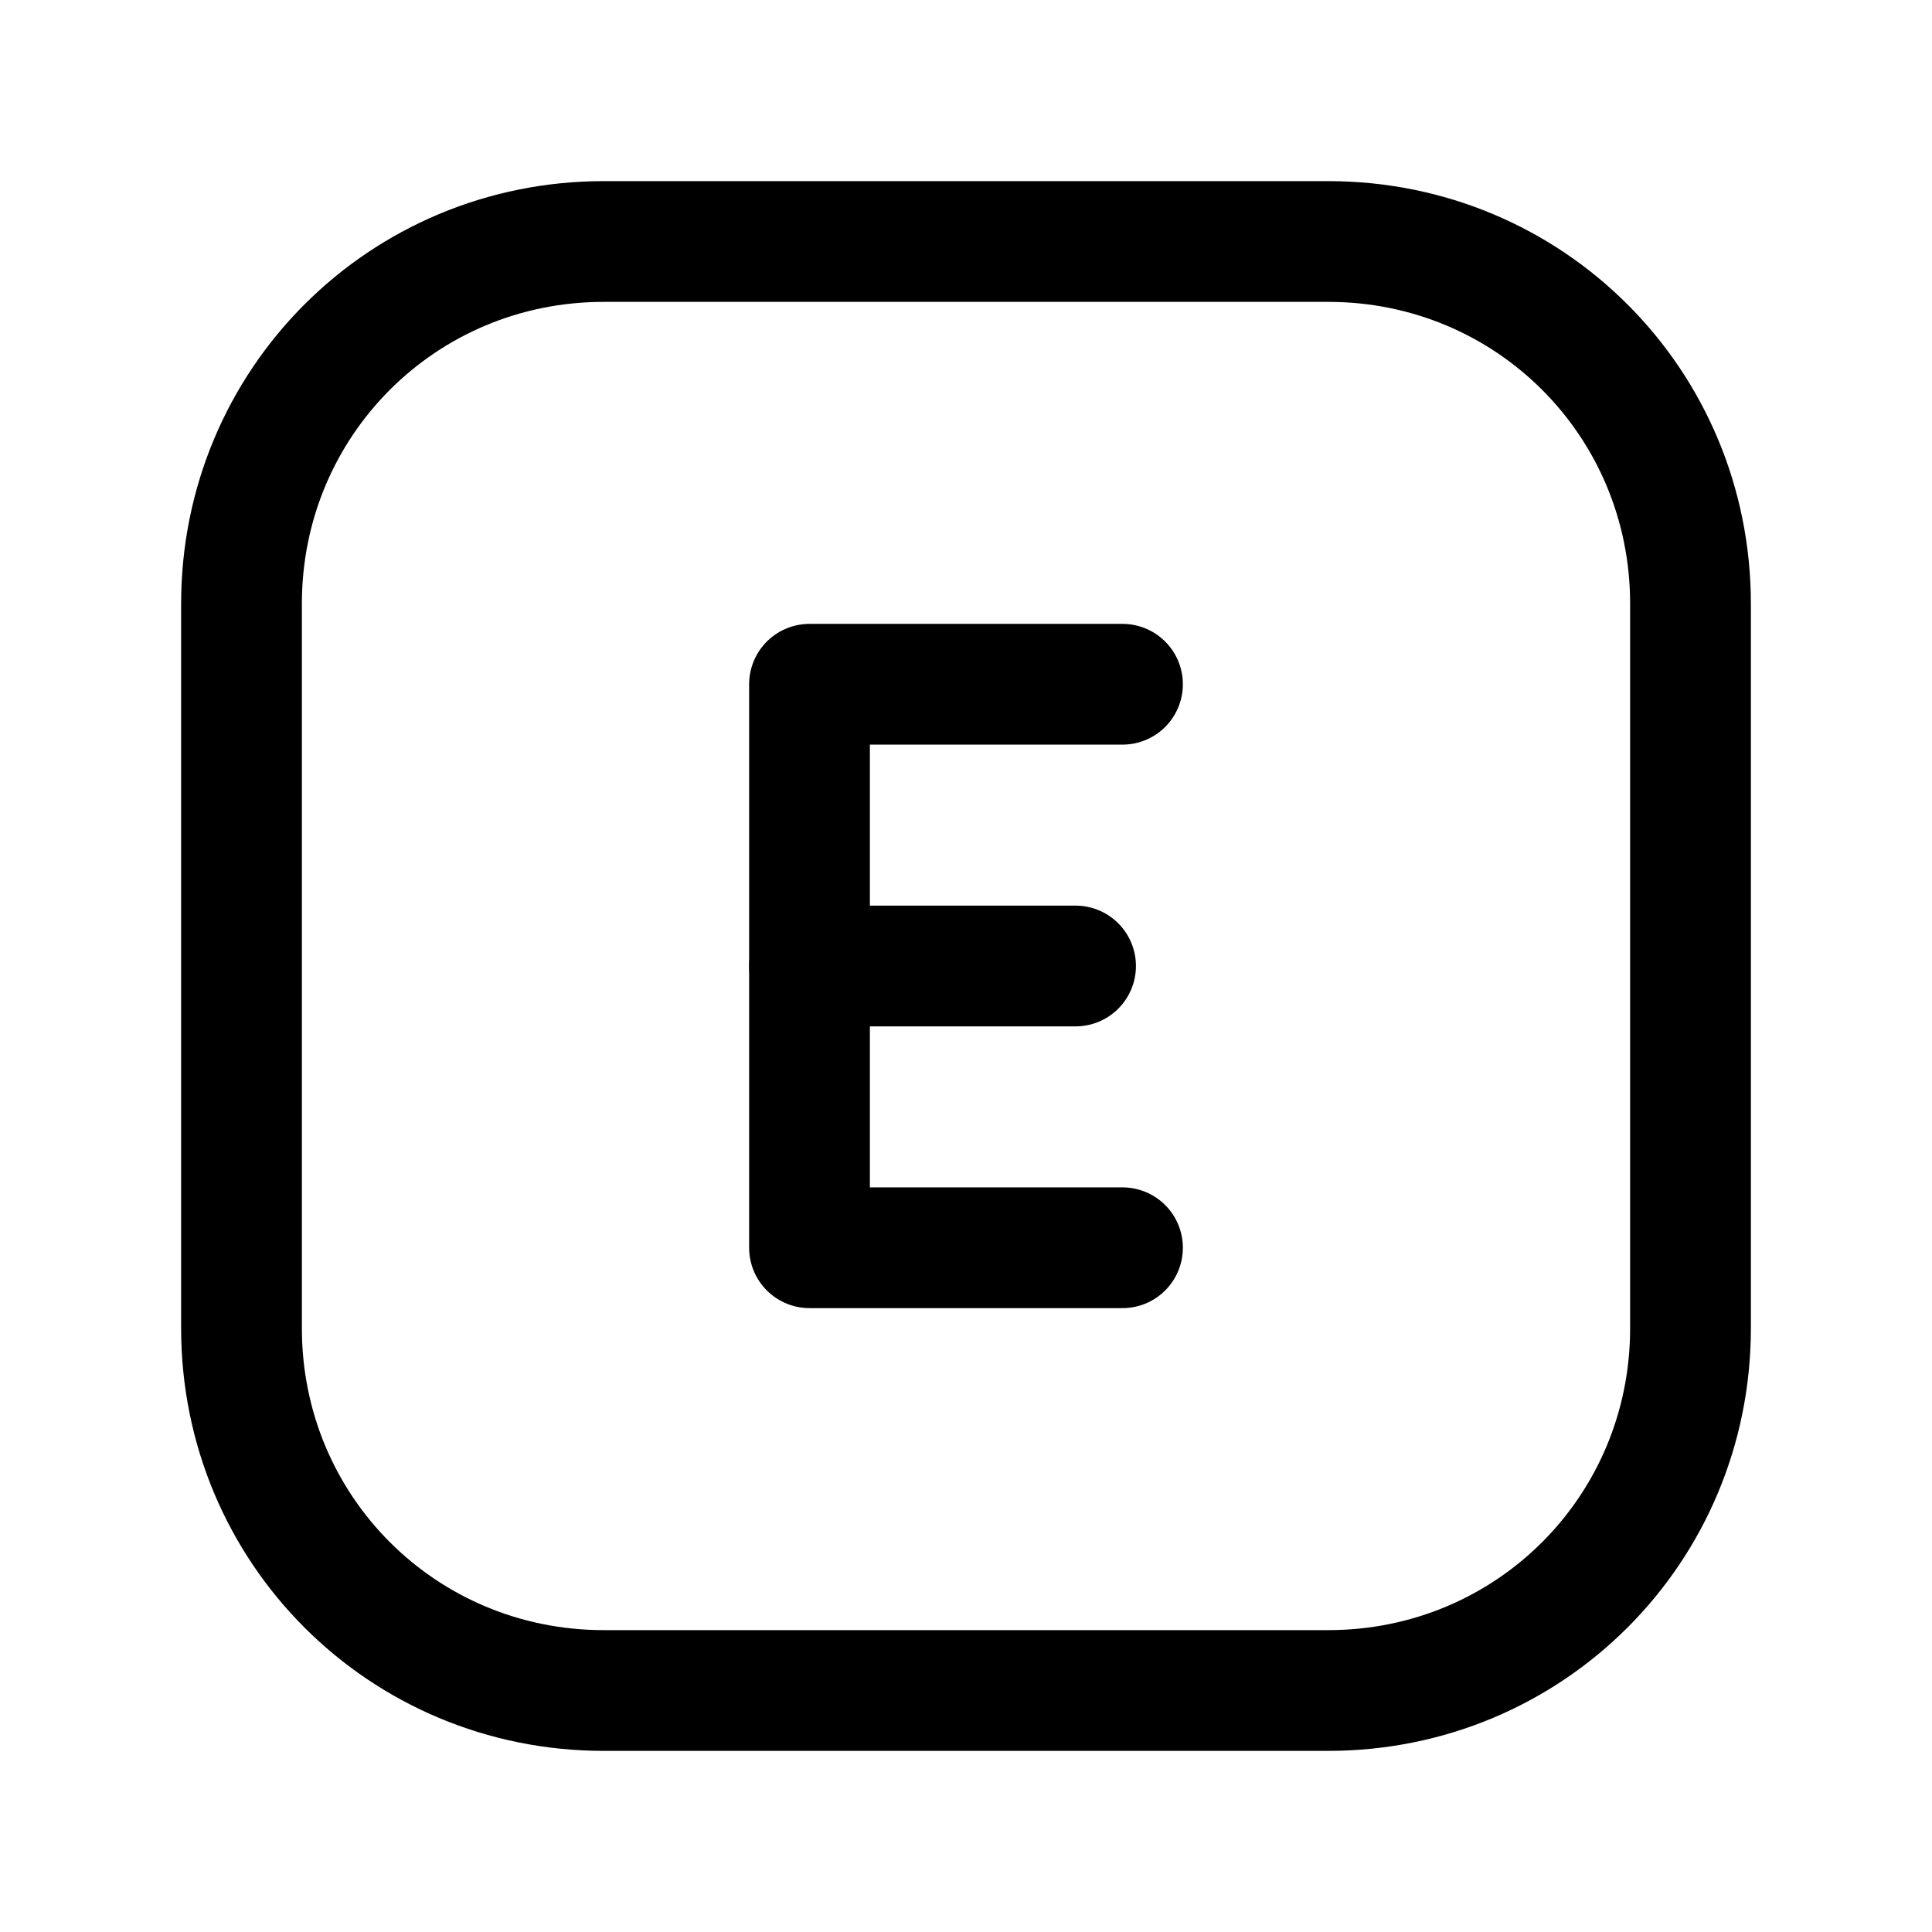
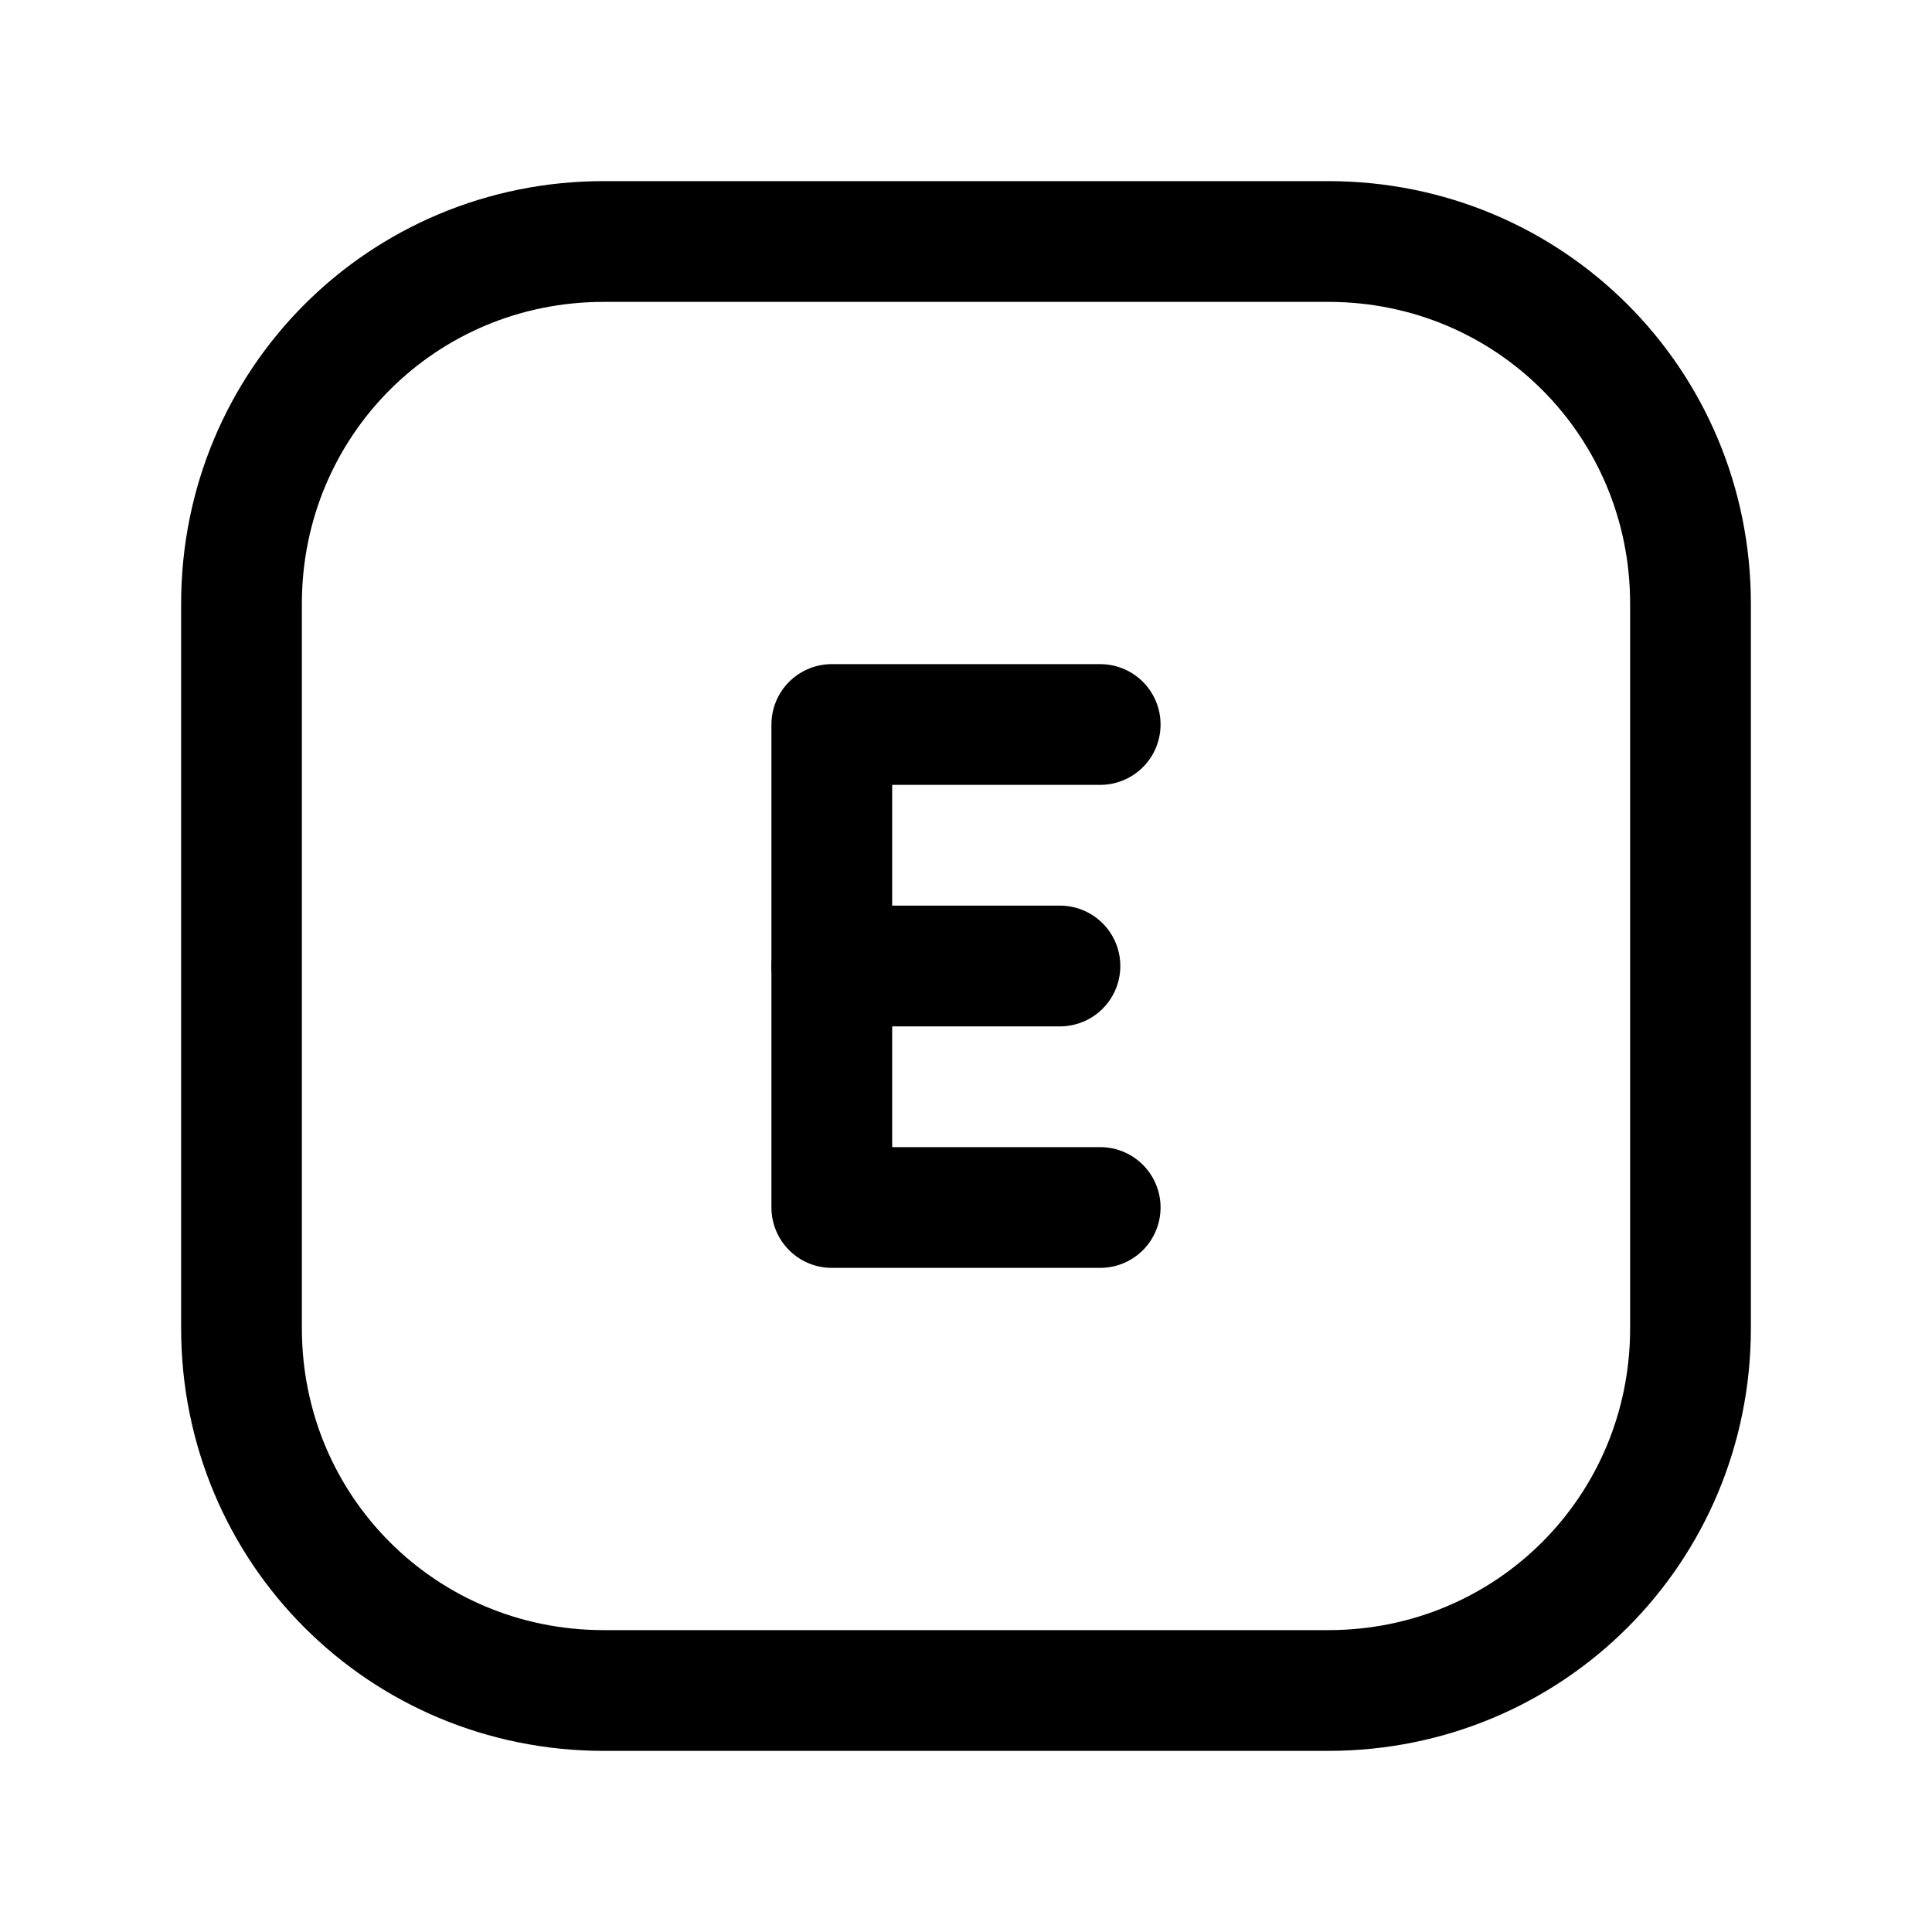
<svg xmlns="http://www.w3.org/2000/svg" version="1.1" x="0px" y="0px" viewBox="0 0 24 24" style="enable-background:new 0 0 24 24;" xml:space="preserve">
  <style type="text/css">
	.st0{fill:none;stroke:#000000;stroke-width:1.5;stroke-linecap:round;stroke-linejoin:round;}
</style>
  <g>
-     <polyline class="st0" points="13.944,15.5 10.056,15.5 10.056,8.5 13.944,8.5  " />
-     <line class="st0" x1="13.361" y1="12" x2="10.056" y2="12" />
+     <polyline class="st0" points="13.667,15 10.333,15 10.333,9 13.667,9  " />
+     <line class="st0" x1="13.167" y1="12" x2="10.333" y2="12" />
  </g>
  <path class="st0" d="M16.5,21h-9C5,21,3,19,3,16.5v-9C3,5,5,3,7.5,3h9C19,3,21,5,21,7.5v9C21,19,19,21,16.5,21z" />
</svg>
